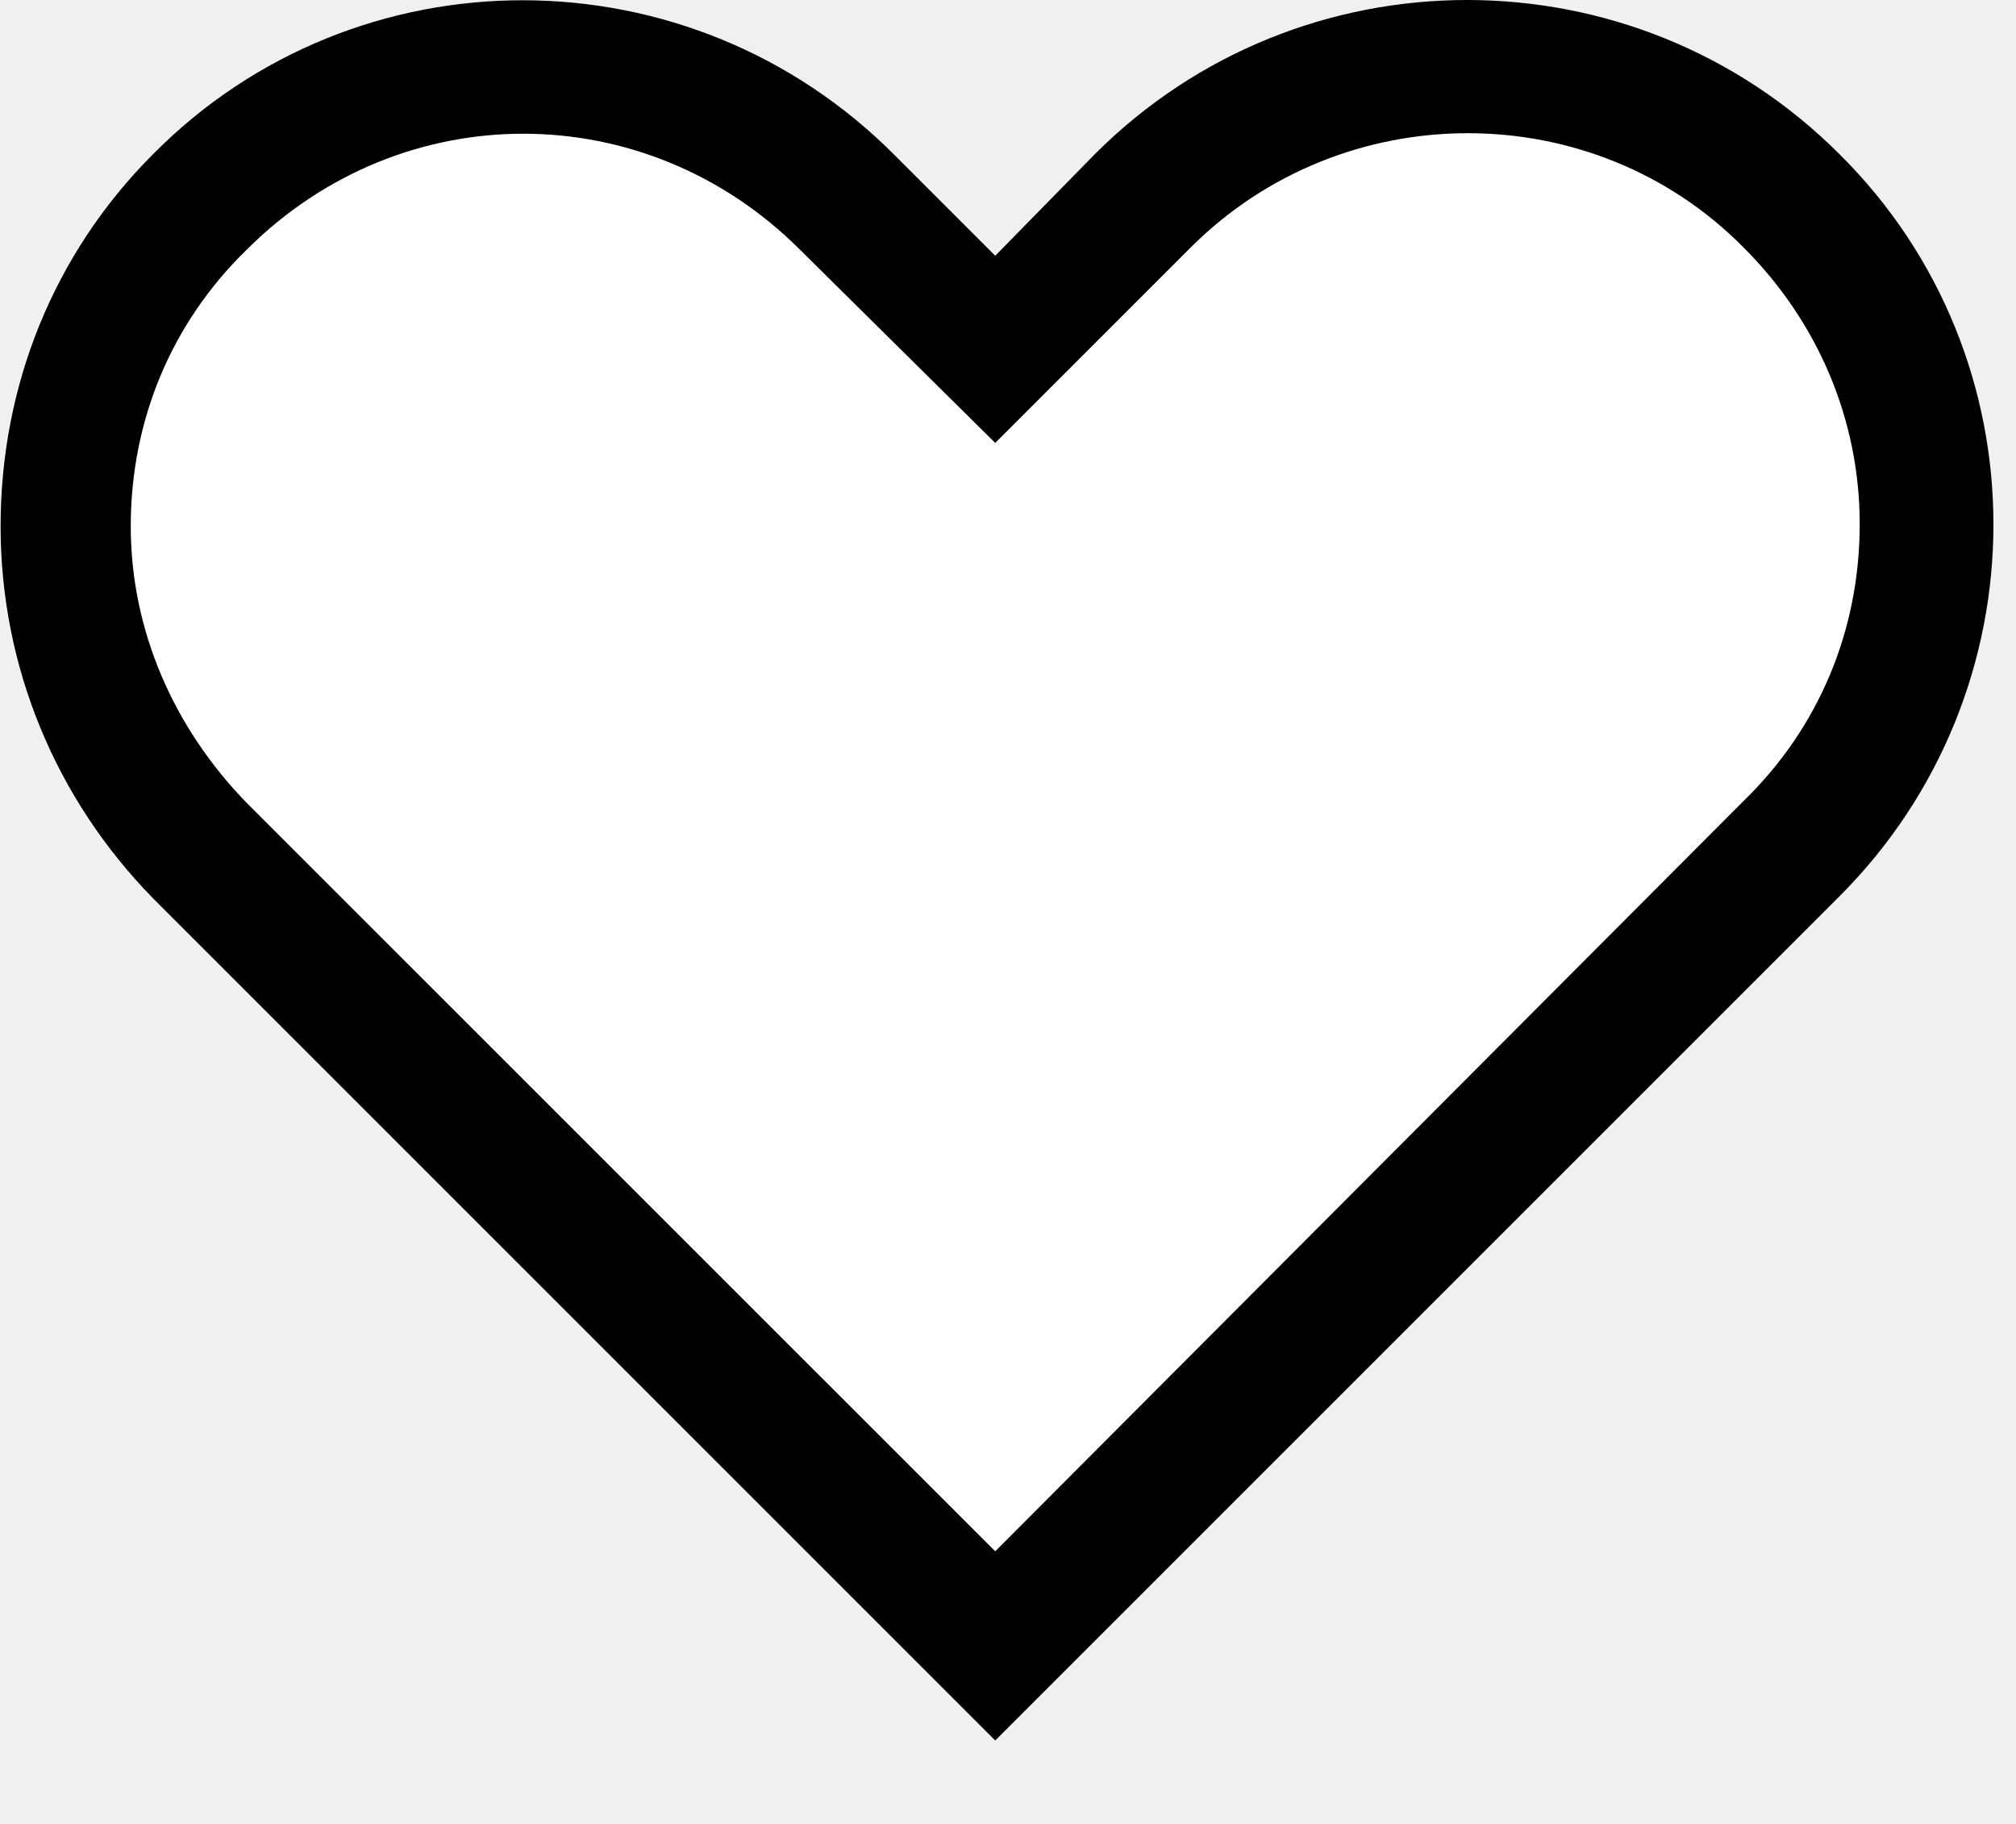
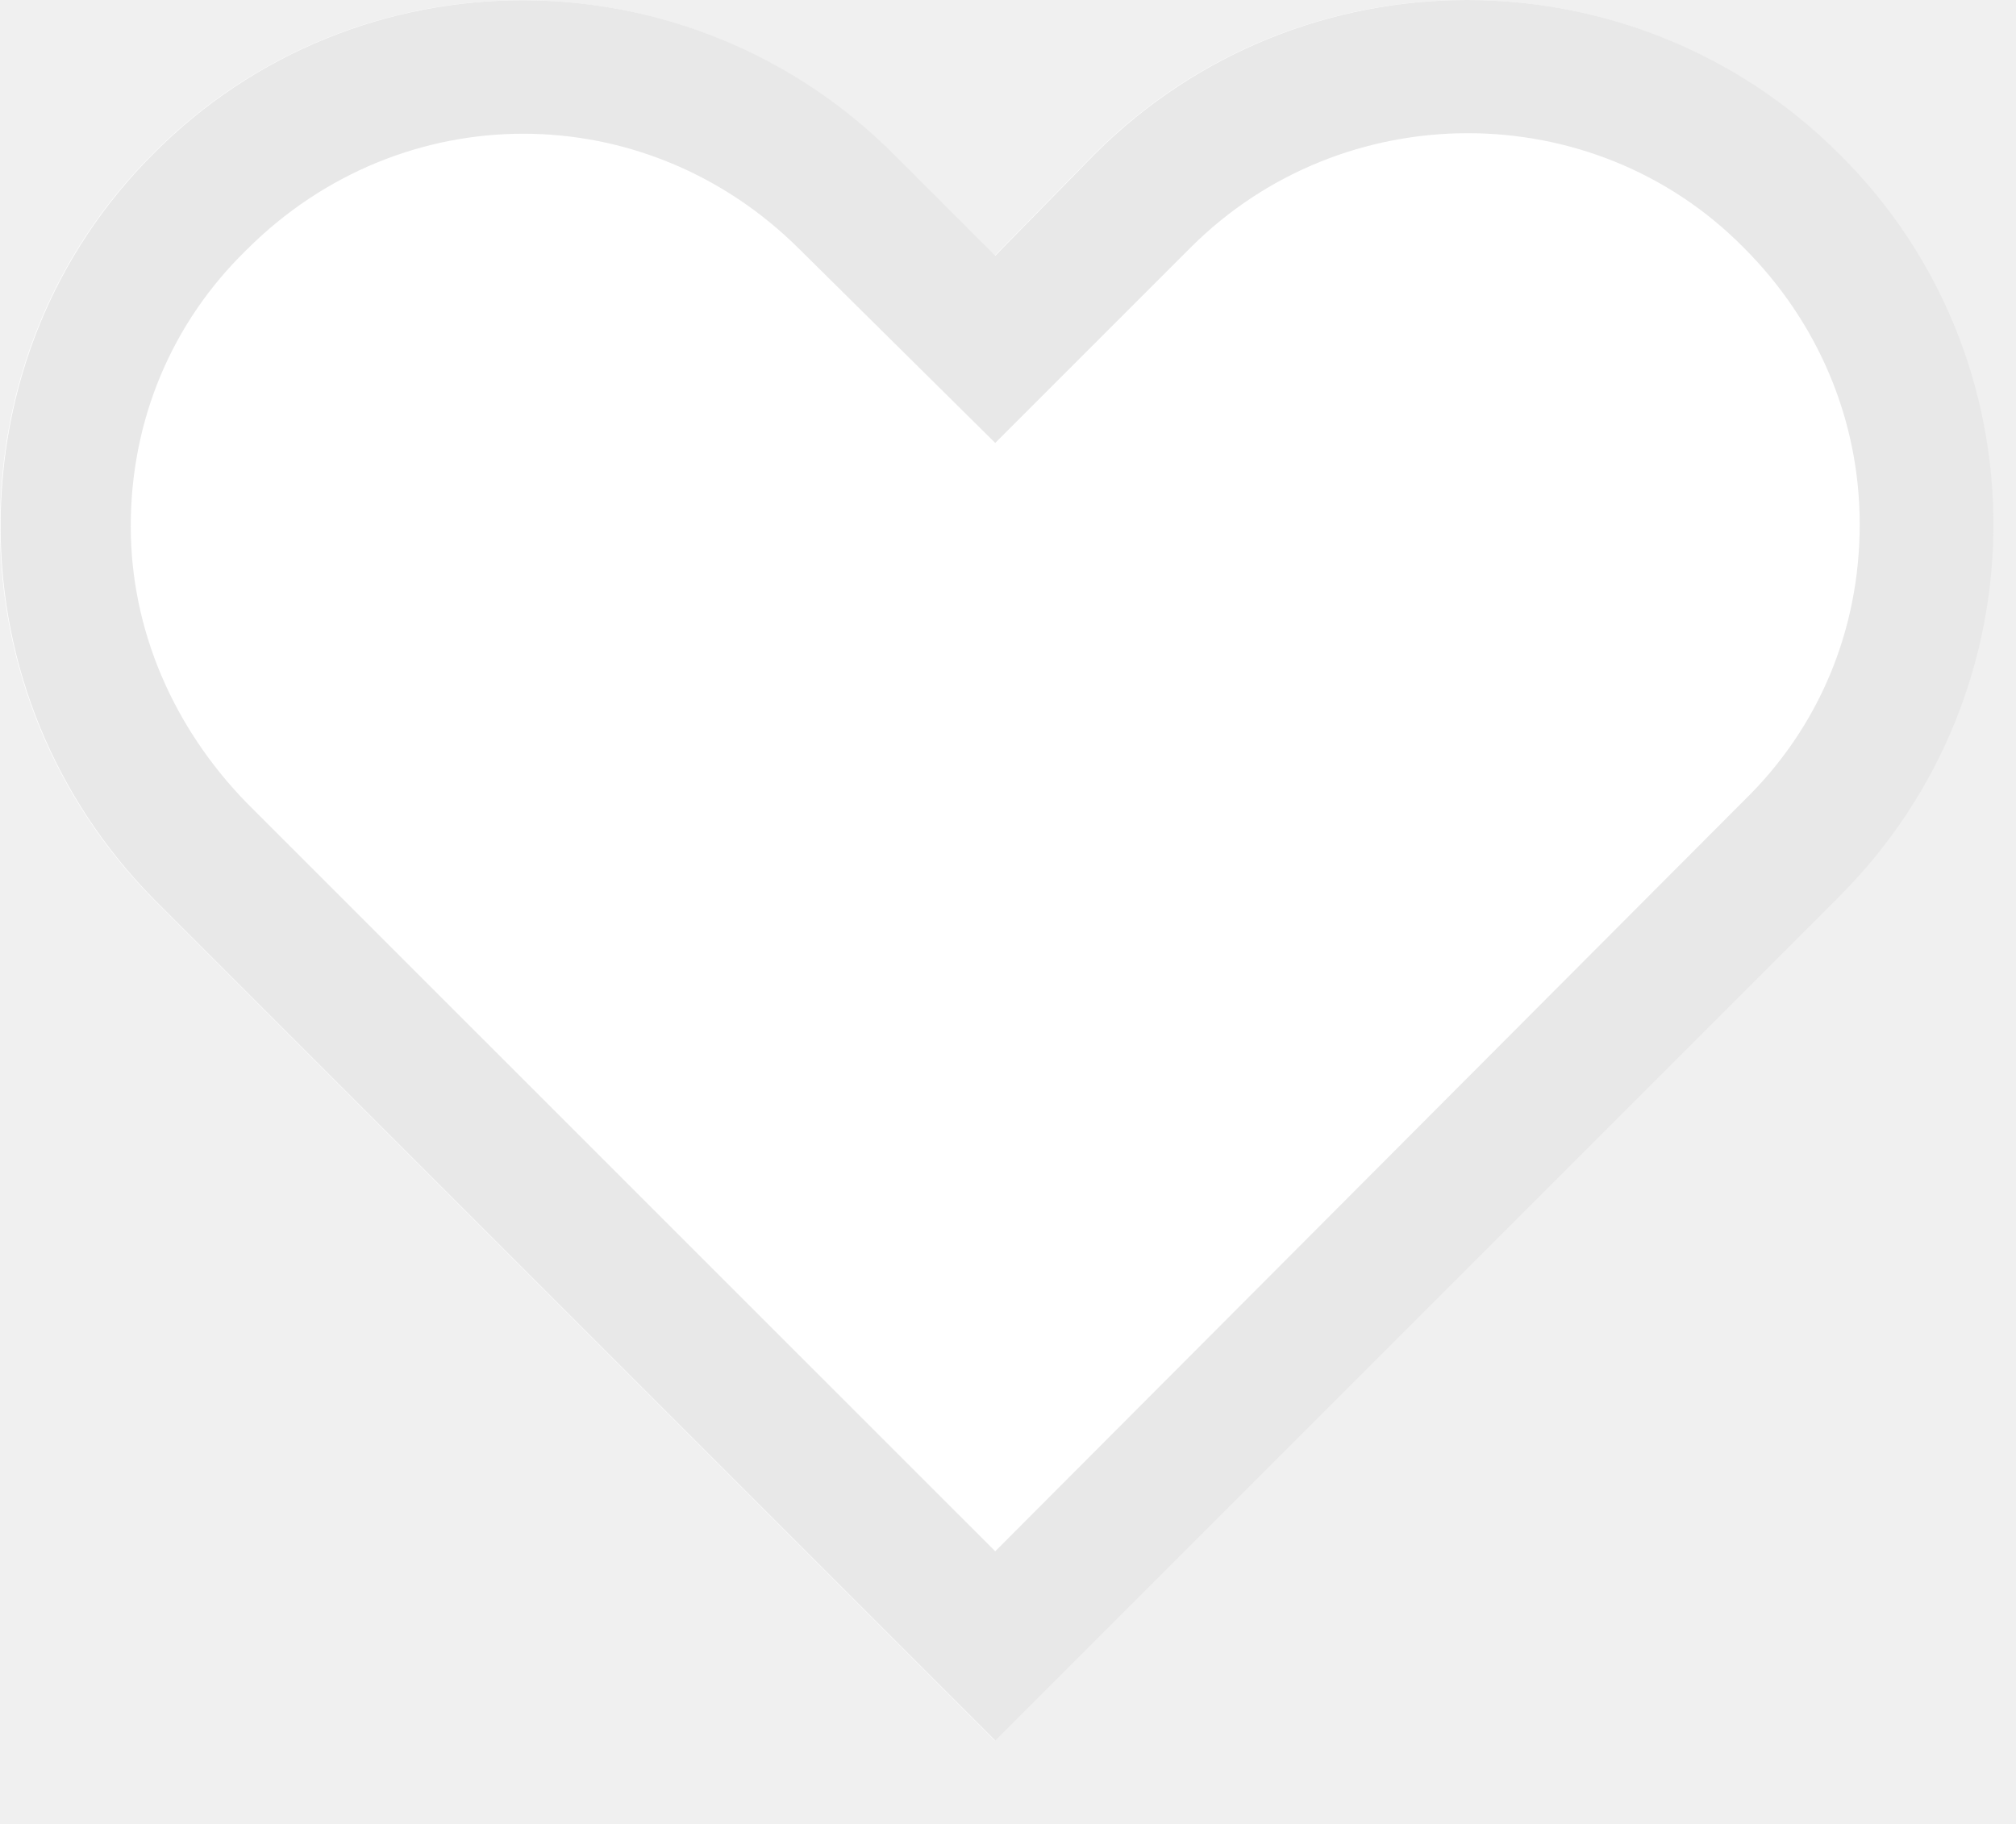
<svg xmlns="http://www.w3.org/2000/svg" width="21" height="19" viewBox="0 0 21 19" fill="none">
  <path d="M19.154 9.338C21.294 7.198 21.294 3.724 19.154 1.605C17.014 -0.535 13.539 -0.535 11.399 1.605L10.361 2.664L9.323 1.626C7.183 -0.535 3.708 -0.535 1.589 1.605C0.551 2.643 0 4.02 0 5.482C0 6.944 0.572 8.321 1.589 9.359L10.361 18.131L19.154 9.338Z" fill="white" />
-   <path d="M19.16 9.338C21.3 7.198 21.3 3.724 19.16 1.605C17.02 -0.535 13.545 -0.535 11.405 1.605L10.367 2.664L9.329 1.626C7.189 -0.535 3.714 -0.535 1.595 1.605C0.557 2.643 0.006 4.02 0.006 5.482C0.006 6.944 0.578 8.321 1.595 9.359L10.367 18.131L19.16 9.338ZM1.362 5.482C1.362 4.38 1.786 3.363 2.57 2.601C3.375 1.796 4.413 1.393 5.451 1.393C6.489 1.393 7.528 1.796 8.333 2.601L10.367 4.614L12.401 2.58C13.99 0.99 16.596 0.99 18.164 2.58C18.927 3.342 19.372 4.359 19.372 5.461C19.372 6.563 18.948 7.58 18.164 8.342L10.367 16.16L2.57 8.364C1.807 7.58 1.362 6.563 1.362 5.482Z" fill="black" />
+   <path d="M19.16 9.338C21.3 7.198 21.3 3.724 19.16 1.605C17.02 -0.535 13.545 -0.535 11.405 1.605L10.367 2.664L9.329 1.626C7.189 -0.535 3.714 -0.535 1.595 1.605C0.557 2.643 0.006 4.02 0.006 5.482C0.006 6.944 0.578 8.321 1.595 9.359L10.367 18.131L19.16 9.338ZM1.362 5.482C1.362 4.38 1.786 3.363 2.57 2.601C3.375 1.796 4.413 1.393 5.451 1.393C6.489 1.393 7.528 1.796 8.333 2.601L10.367 4.614L12.401 2.58C13.99 0.99 16.596 0.99 18.164 2.58C18.927 3.342 19.372 4.359 19.372 5.461C19.372 6.563 18.948 7.58 18.164 8.342L10.367 16.16L2.57 8.364C1.807 7.58 1.362 6.563 1.362 5.482Z" fill="#E8E8E8" />
</svg>
